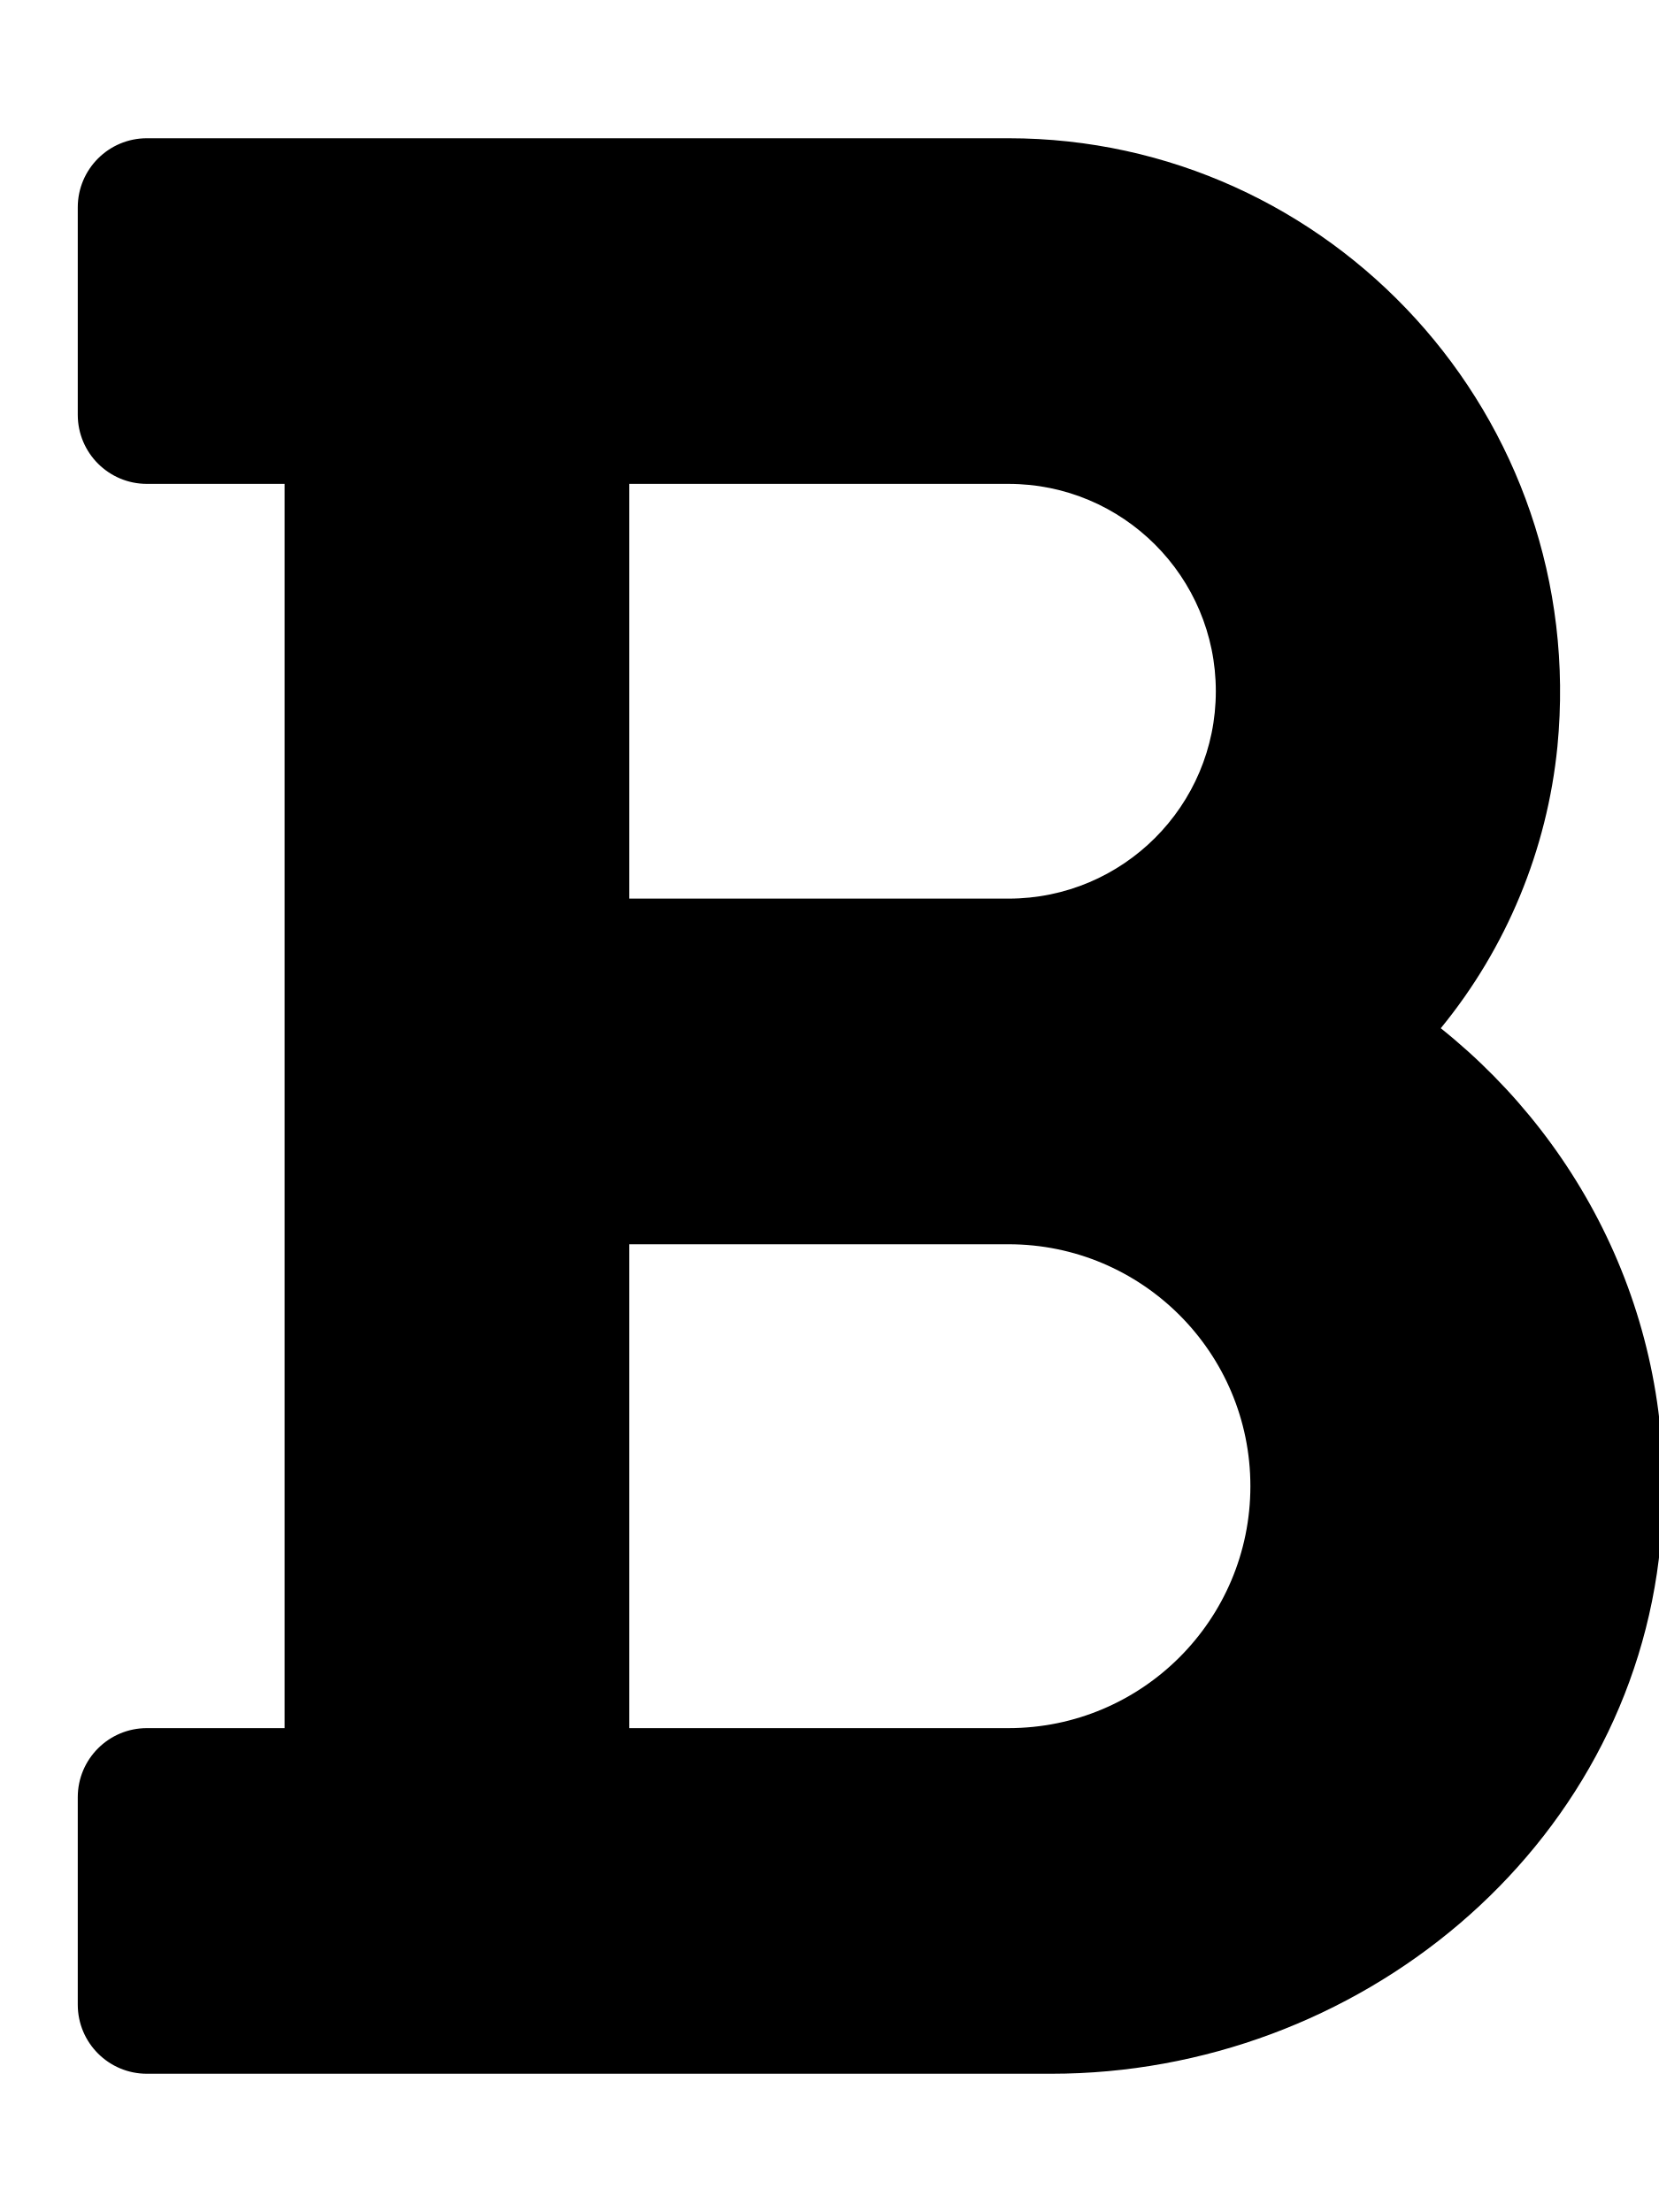
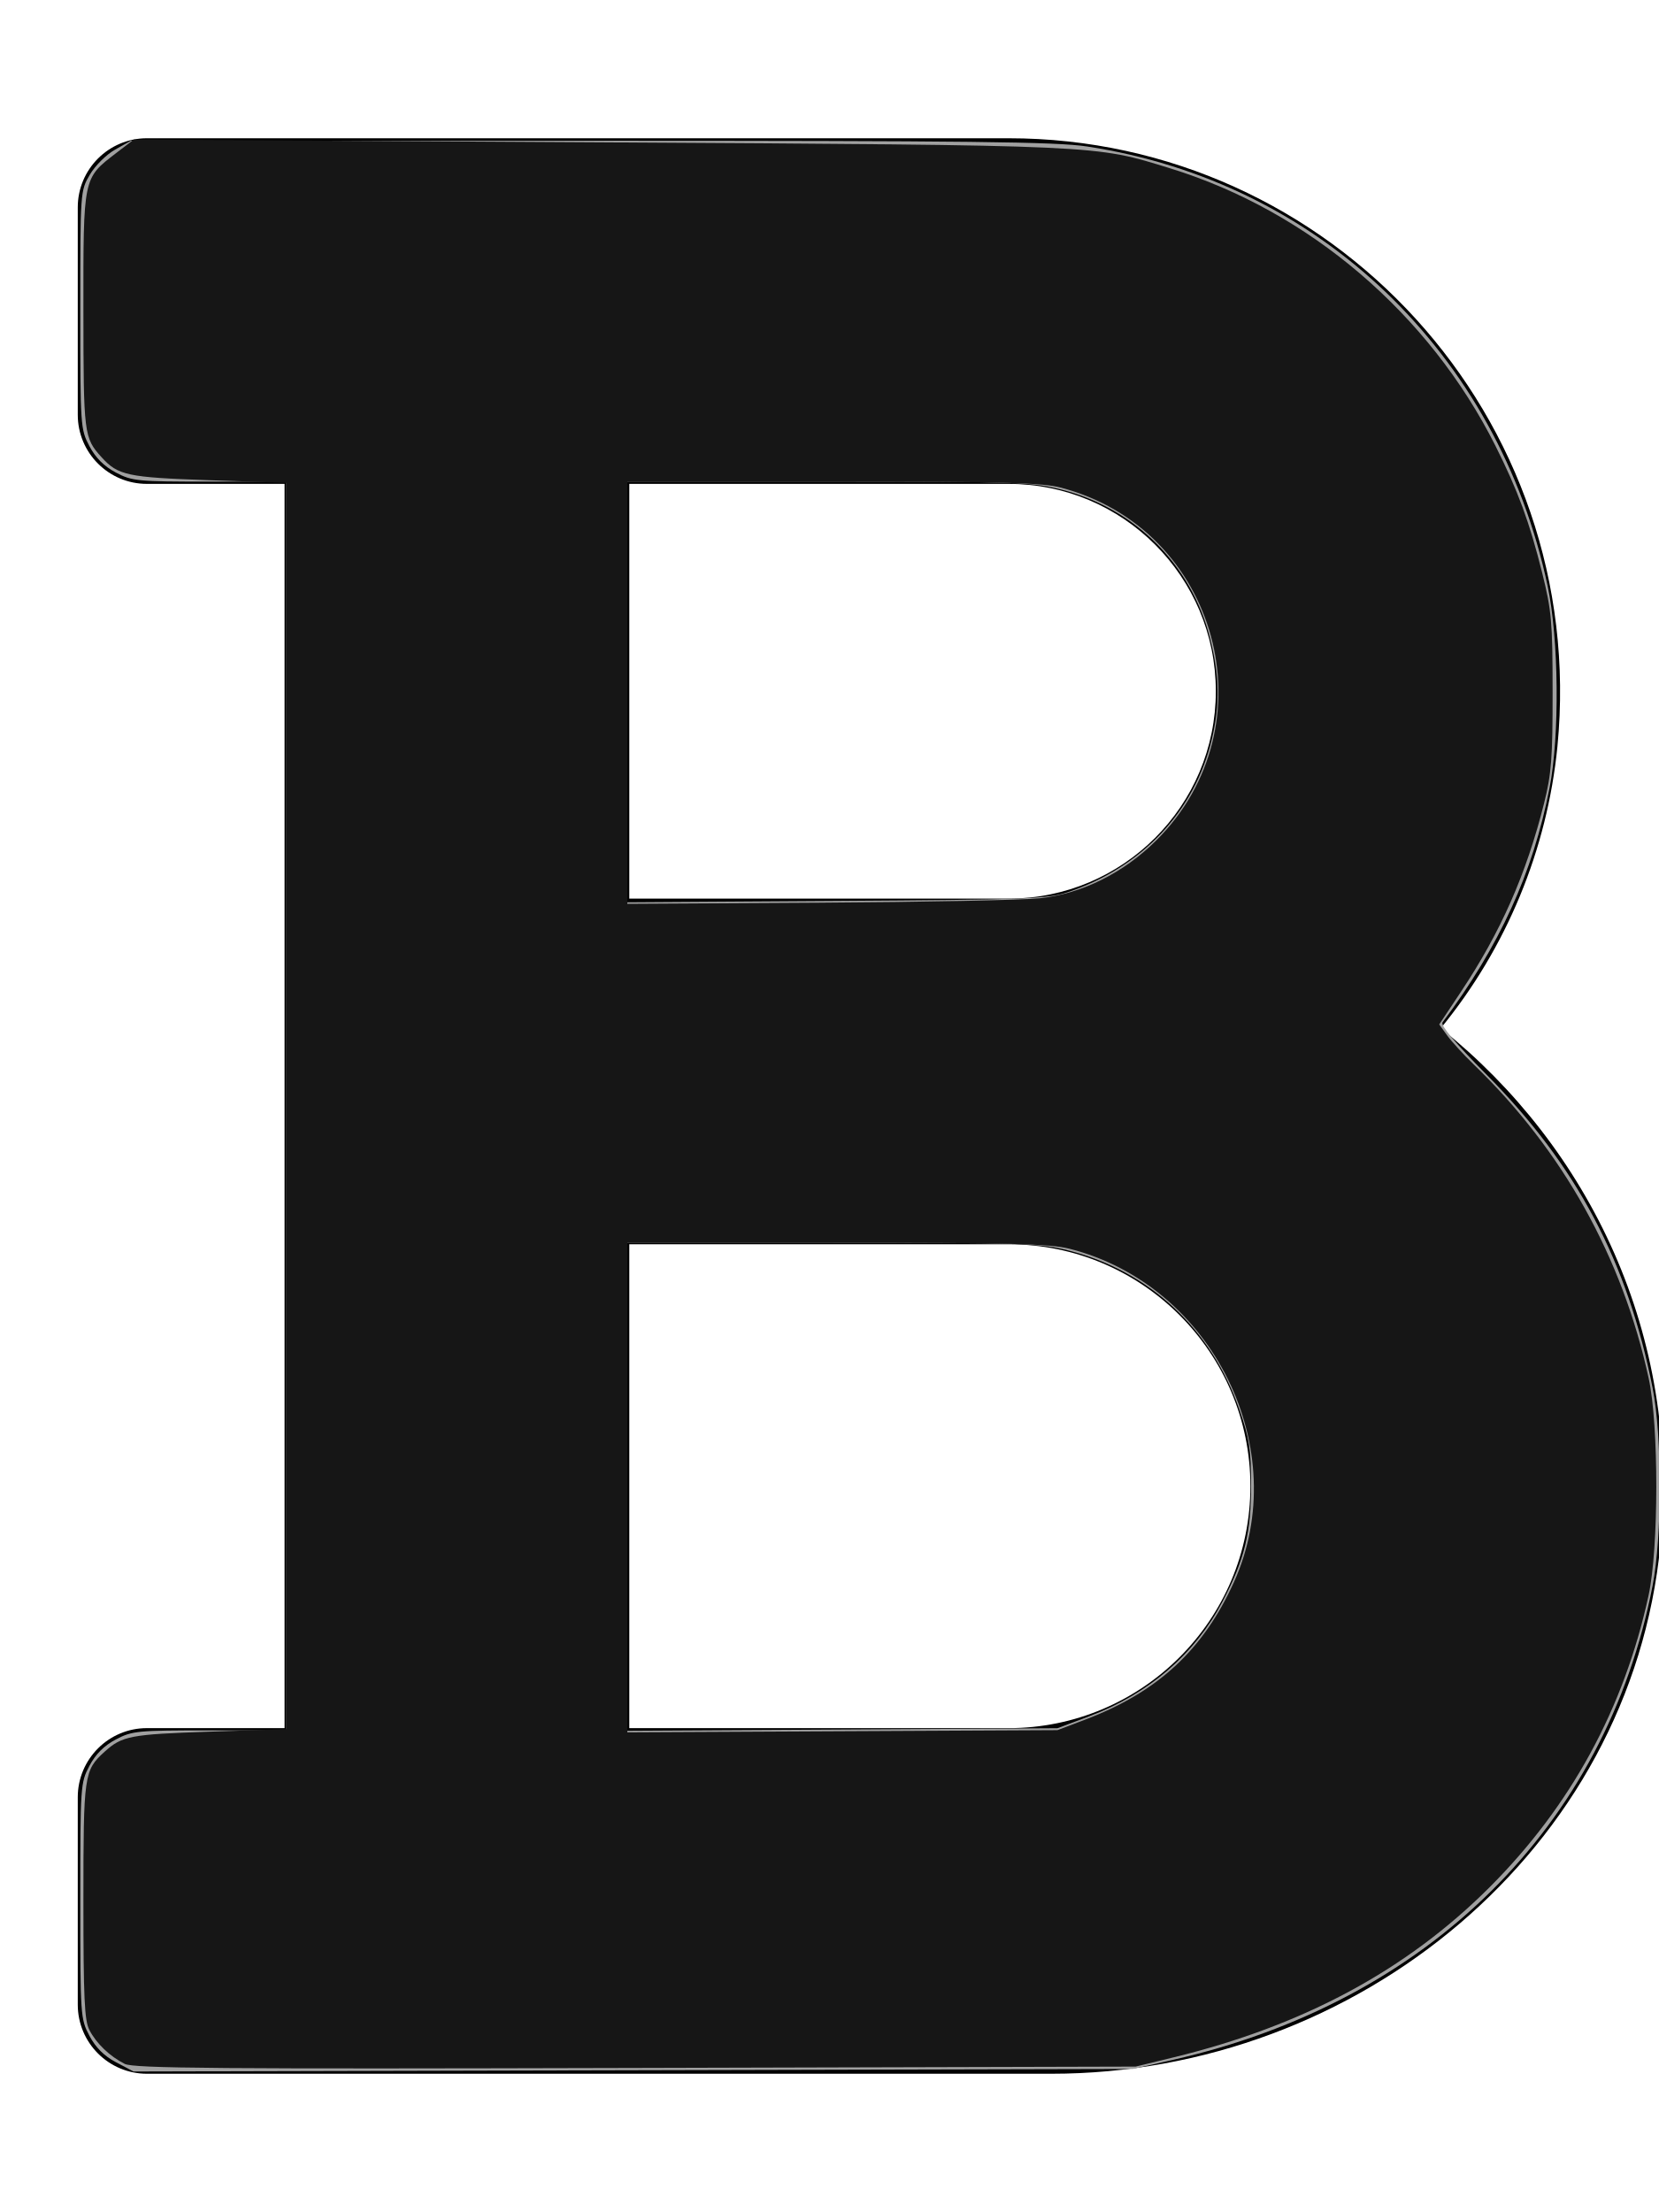
- <svg xmlns="http://www.w3.org/2000/svg" aria-hidden="true" focusable="false" data-prefix="fas" data-icon="bold" class="svg-inline--fa fa-bold fa-w-12" role="img" viewBox="0 0 384 512">
-   <path fill="currentColor" d="M333.49 238a122 122 0 0 0 27-65.21C367.87 96.49 308 32 233.42 32H34a16 16 0 0 0-16 16v48a16 16 0 0 0 16 16h31.87v288H34a16 16 0 0 0-16 16v48a16 16 0 0 0 16 16h209.32c70.8 0 134.14-51.75 141-122.4 4.74-48.45-16.39-92.06-50.83-119.6zM145.66 112h87.76a48 48 0 0 1 0 96h-87.76zm87.76 288h-87.76V288h87.76a56 56 0 0 1 0 112z" />
+ <svg xmlns="http://www.w3.org/2000/svg" id="svg4" version="1.1" viewBox="0 0 384 512" role="img" class="svg-inline--fa fa-bold fa-w-12" data-icon="bold" data-prefix="fas" focusable="false" aria-hidden="true">
+   <defs id="defs8" />
+   <path id="path2" d="M333.49 238a122 122 0 0 0 27-65.21C367.87 96.49 308 32 233.42 32H34a16 16 0 0 0-16 16v48a16 16 0 0 0 16 16h31.87v288H34a16 16 0 0 0-16 16v48a16 16 0 0 0 16 16h209.32c70.8 0 134.14-51.75 141-122.4 4.74-48.45-16.39-92.06-50.83-119.6zM145.66 112h87.76a48 48 0 0 1 0 96h-87.76zm87.76 288h-87.76V288h87.76a56 56 0 0 1 0 112z" fill="currentColor" />
+   <path id="path12" d="m 26.853,477.34 c -2.782,-1.471 -4.706,-3.388 -6.159,-6.135 -2.068,-3.911 -2.113,-4.57 -2.113,-31.234 0,-26.663 0.045,-27.323 2.113,-31.234 1.444,-2.731 3.378,-4.664 6.108,-6.108 3.773,-1.995 4.986,-2.113 21.744,-2.113 H 66.294 V 256 111.484 H 48.546 c -16.757,0 -17.971,-0.118 -21.744,-2.113 -2.731,-1.444 -4.664,-3.377 -6.108,-6.108 -2.07,-3.914 -2.113,-4.558 -2.113,-31.527 0,-27.412 0.01,-27.548 2.204,-31.292 1.231,-2.101 3.817,-4.667 5.86,-5.815 l 3.656,-2.055 106.312,0.005 c 87.966,0.004 107.817,0.234 115.029,1.329 53.566,8.135 95.1,47.775 106.58,101.718 2.596,12.198 2.811,34.68 0.448,46.757 -3.854,19.698 -11.567,36.594 -24.771,54.263 -0.513,0.687 2.967,4.825 10.125,12.035 20.913,21.068 32.737,43.382 38.52,72.696 2.18,11.05 2.169,34.381 -0.022,45.647 -10.844,55.763 -51.949,96.363 -111.152,109.789 l -9.176,2.081 -115.647,0.293 -115.647,0.293 z M 252.1,397.267 c 13.786,-5.181 24.525,-14.434 30.916,-26.638 5.091,-9.723 6.589,-15.889 6.56,-27.002 -0.022,-8.267 -0.412,-10.747 -2.748,-17.474 -6.435,-18.532 -20.832,-31.935 -39.403,-36.685 -6.61,-1.691 -10.288,-1.813 -54.654,-1.813 H 145.204 v 56.481 56.481 l 49.778,-0.296 49.778,-0.296 z m -5.047,-190.727 c 17.193,-5.689 29.509,-18.76 33.457,-35.51 1.885,-7.997 1.757,-14.774 -0.441,-23.369 -4.336,-16.953 -17.373,-29.99 -34.326,-34.326 -6.797,-1.738 -10.103,-1.852 -53.89,-1.852 H 145.204 v 48.683 48.683 l 48.401,-0.32 c 43.813,-0.289 48.88,-0.478 53.448,-1.989 z" style="fill:#a0a0a0;stroke:none;stroke-width:0.918" />
+   <path id="path14" d="m 28.854,477.709 c -3.472,-1.766 -6.54,-4.708 -8.161,-7.825 -1.143,-2.197 -1.384,-7.411 -1.384,-29.913 0,-29.276 0.129,-30.182 4.919,-34.523 4.015,-3.638 5.976,-4.014 24.119,-4.622 l 17.947,-0.601 V 255.999 111.772 l -17.976,-0.622 c -18.855,-0.653 -20.998,-1.112 -24.805,-5.313 -4.092,-4.516 -4.185,-5.263 -4.204,-33.874 -0.021,-31.087 -0.114,-30.637 7.573,-36.529 l 4.085,-3.131 107.742,0.643 c 117.169,0.699 114.522,0.578 132.201,6.036 32.1,9.909 59.889,33.634 75.25,64.245 5.188,10.339 7.875,17.642 10.788,29.322 2.189,8.776 2.414,11.337 2.426,27.567 0.011,15.288 -0.274,19.036 -1.96,25.751 -4.137,16.482 -9.996,29.771 -19.273,43.719 l -5.012,7.535 1.848,2.559 c 1.016,1.407 3.771,4.417 6.121,6.688 20.648,19.951 34.435,44.676 40.514,72.657 2.367,10.895 2.35,39.305 -0.029,50.272 -5.667,26.114 -17.966,48.695 -36.77,67.51 -19.165,19.176 -43.105,32.073 -73.104,39.382 l -8.836,2.153 -115.772,0.314 c -96.737,0.262 -116.179,0.107 -118.246,-0.945 z M 251.183,398.032 c 16.731,-6.343 27.303,-16.106 34.409,-31.778 13.925,-30.71 -4.848,-68.812 -38.042,-77.214 -4.533,-1.147 -13.756,-1.384 -53.907,-1.384 H 145.204 l -1.4e-4,56.66 -1.3e-4,56.66 49.778,-0.254 49.778,-0.254 z M 240.815,207.9 c 9.643,-1.073 19.189,-5.821 26.753,-13.306 26.839,-26.557 14.508,-72.215 -22.078,-81.744 -4.319,-1.125 -13.641,-1.366 -52.766,-1.366 H 145.204 l -1.1e-4,48.86 -1.1e-4,48.86 44.273,-0.259 c 24.35,-0.142 47.452,-0.613 51.339,-1.045 z" style="fill:#161616;stroke:none;stroke-width:0.918;fill-opacity:1" />
</svg>
